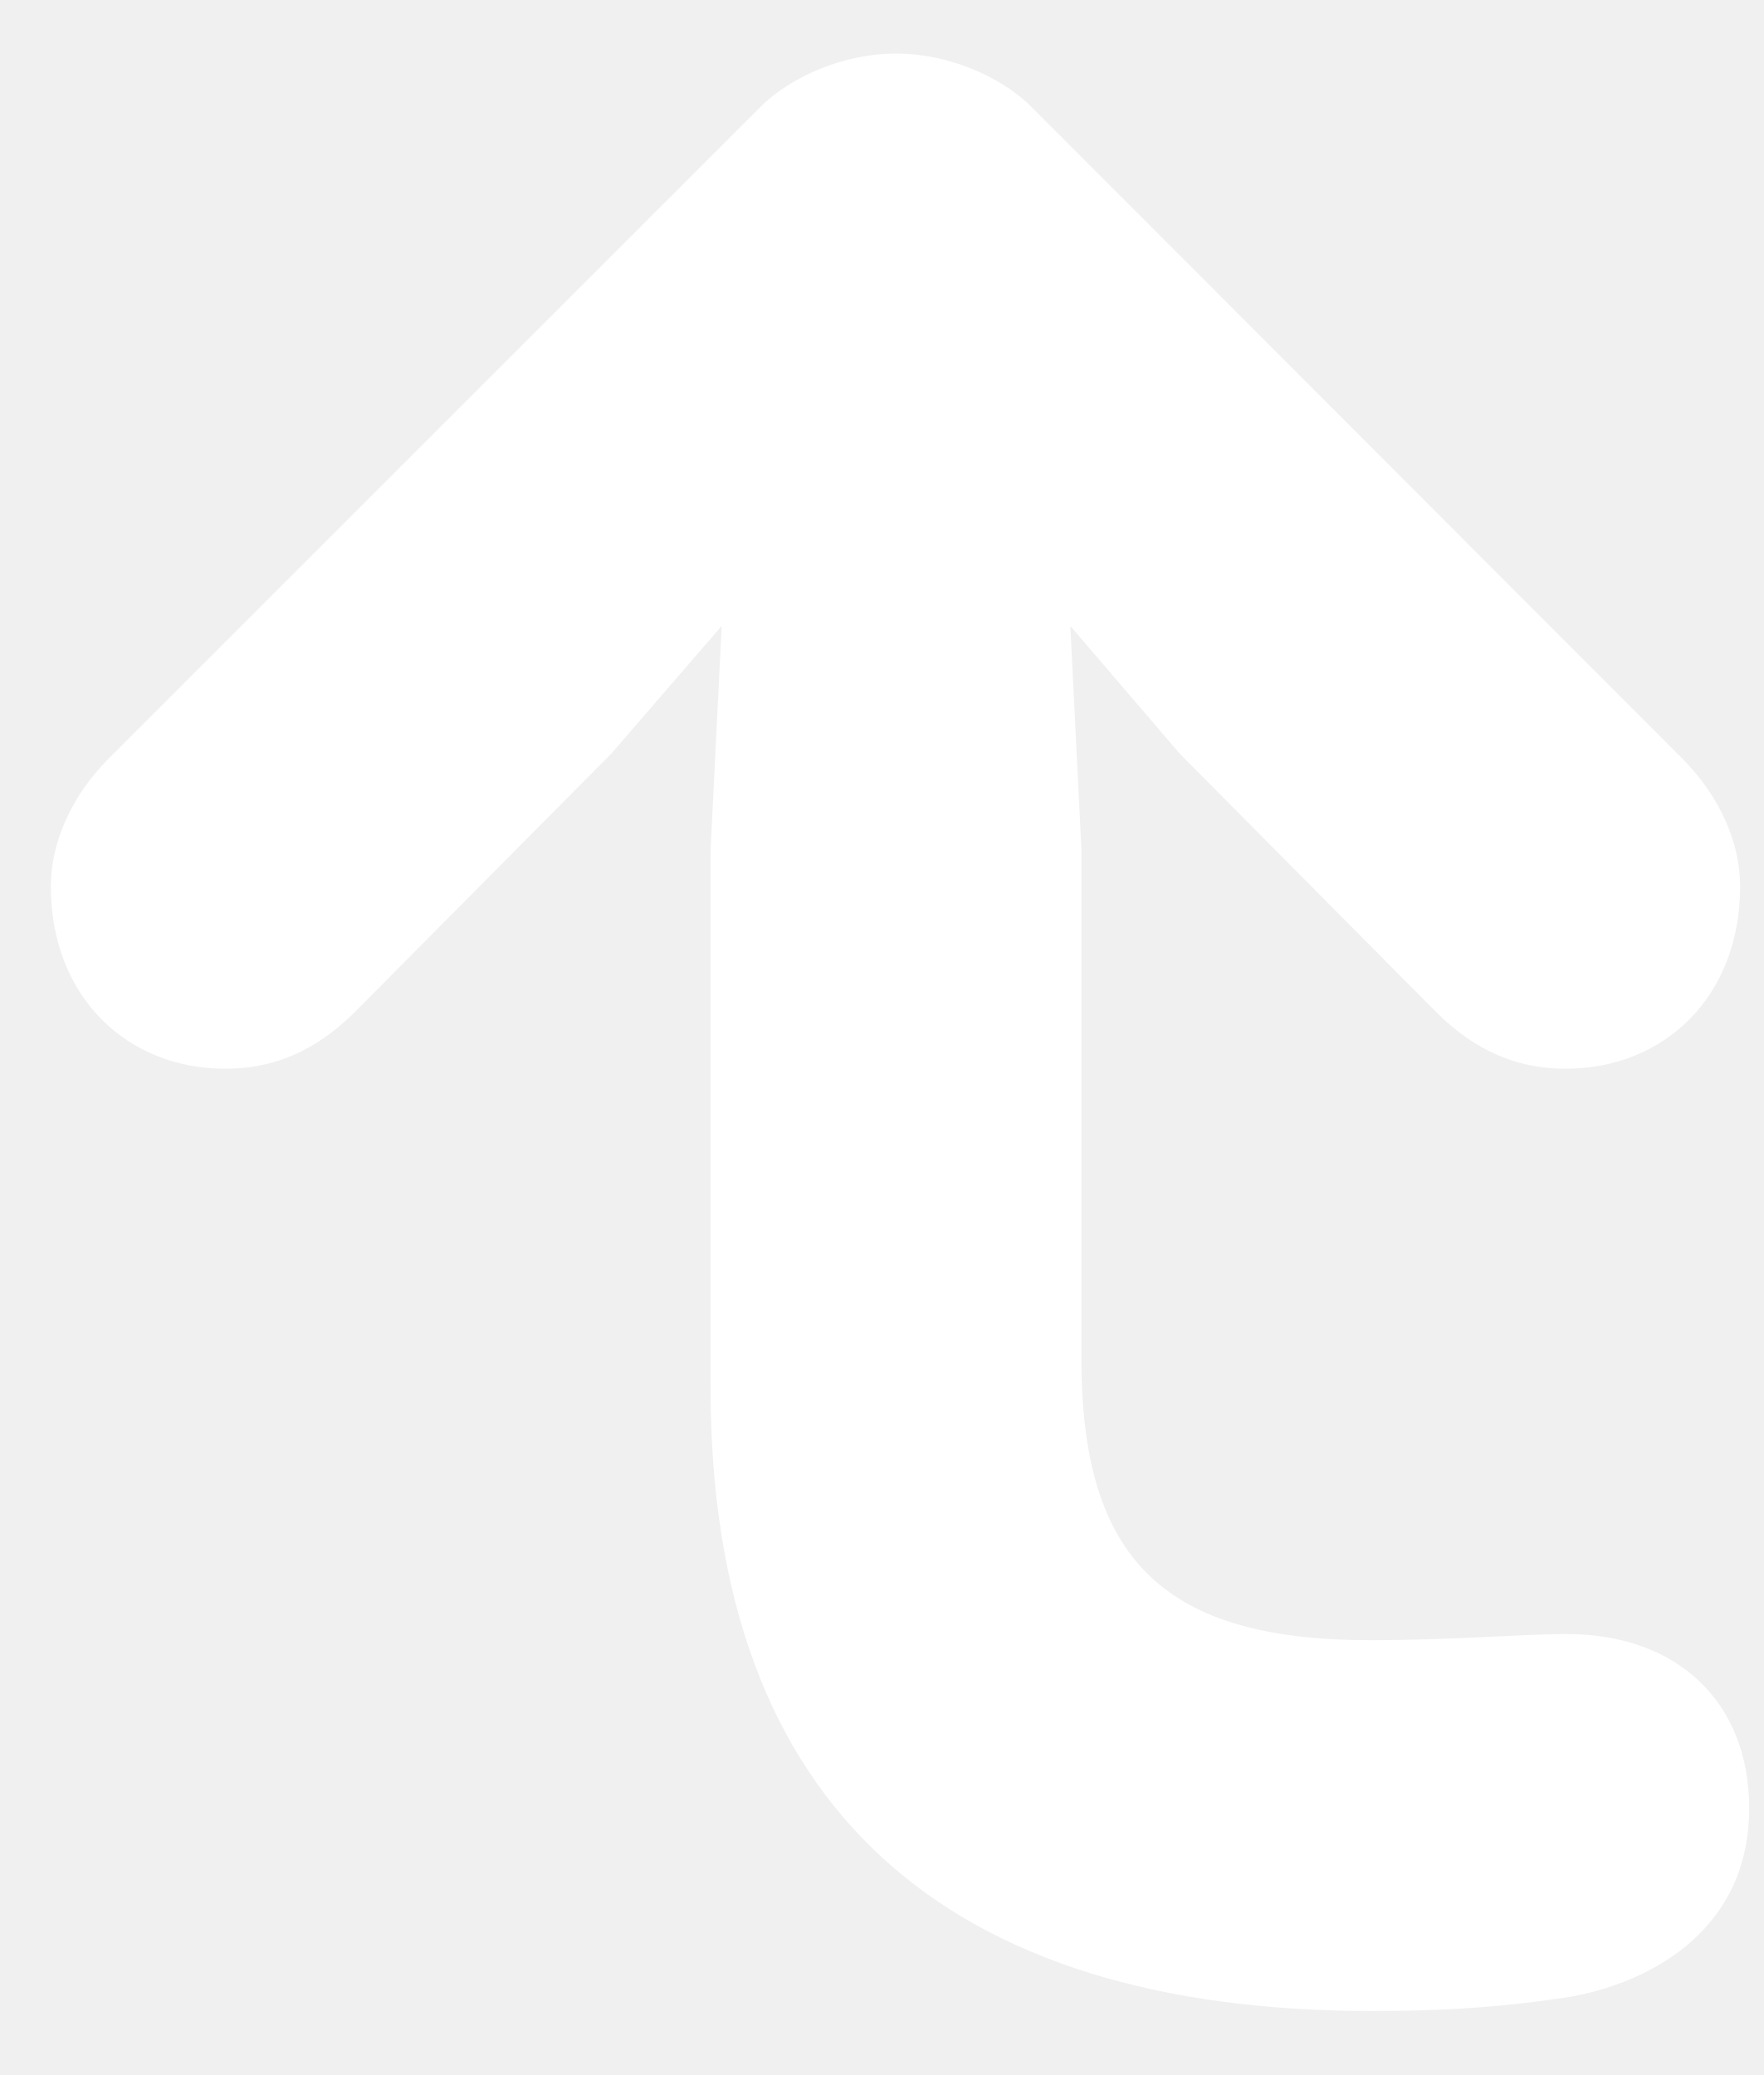
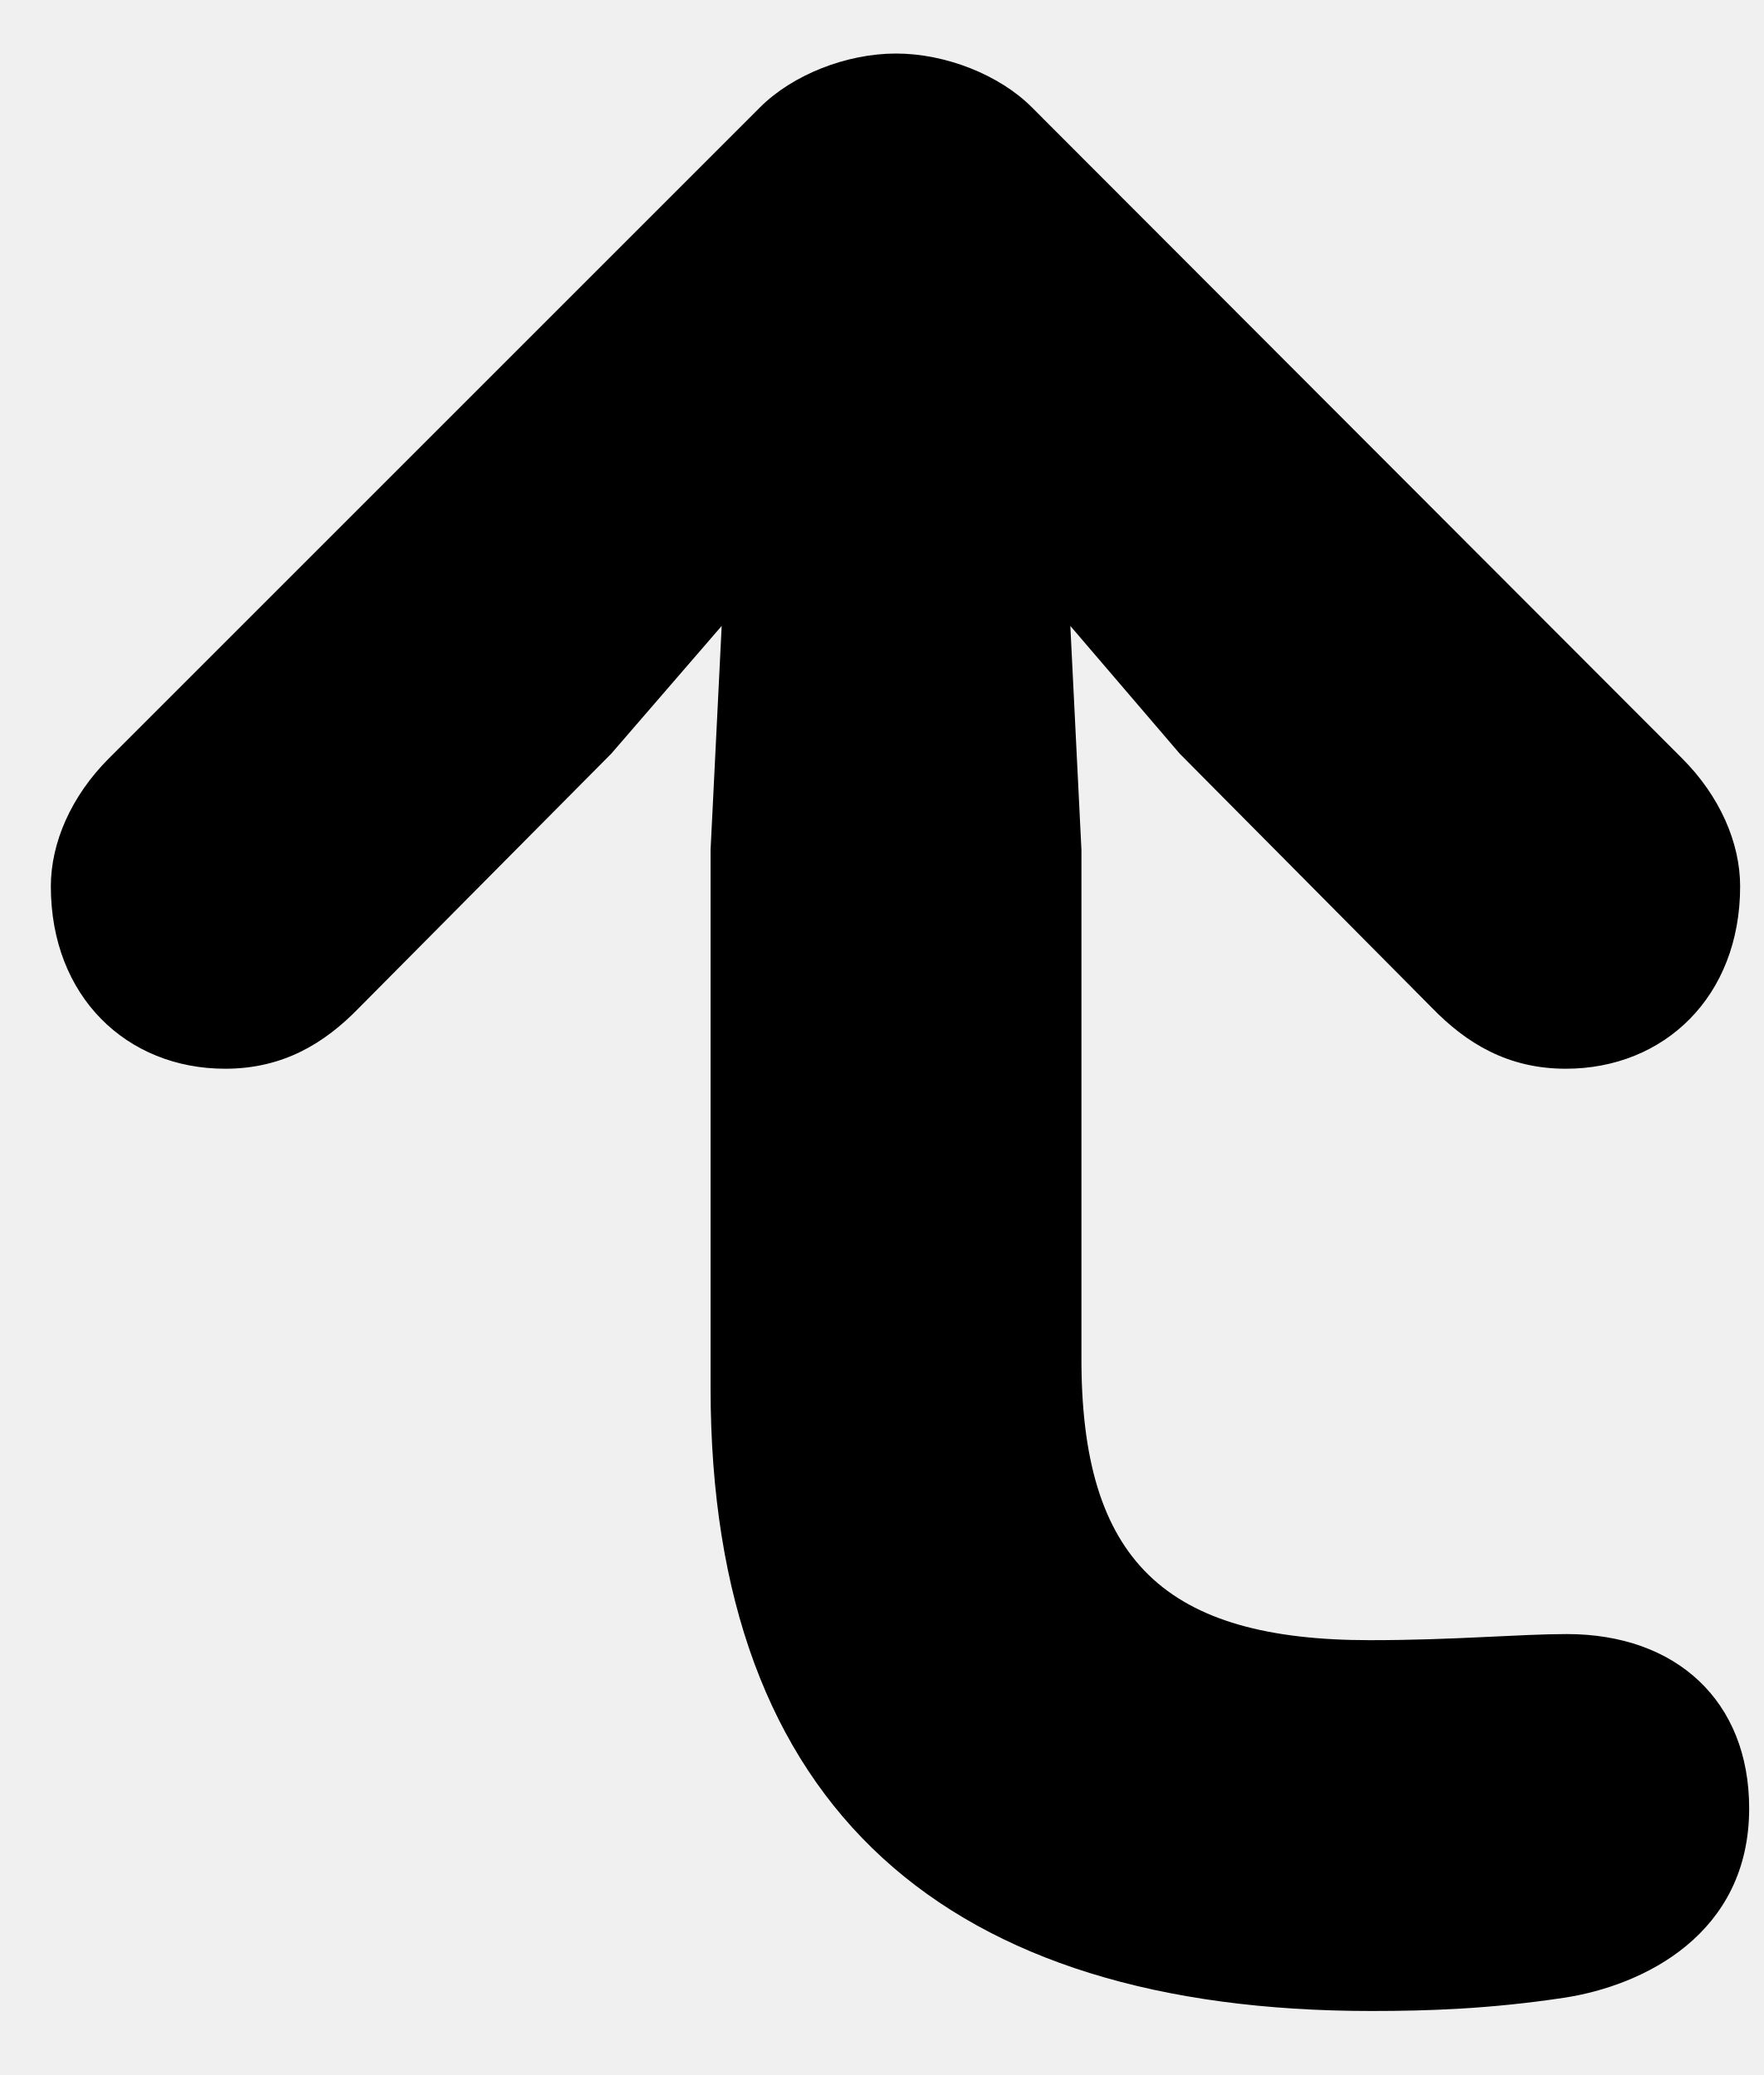
<svg xmlns="http://www.w3.org/2000/svg" width="17" height="20" viewBox="0 0 17 20" fill="none">
-   <path d="M13.215 19.383C13.771 19.383 14.357 19.363 15.07 19.256C15.842 19.139 16.857 18.641 16.857 17.43C16.857 16.395 16.154 15.75 15.1 15.75C14.641 15.75 14.016 15.809 13.205 15.809C11.232 15.809 10.412 15.047 10.422 13.065V8.191L10.315 6.033L11.369 7.264L13.801 9.715C14.133 10.057 14.533 10.301 15.09 10.301C16.037 10.301 16.77 9.607 16.77 8.543C16.77 8.123 16.574 7.674 16.213 7.312L9.943 1.033C9.631 0.721 9.113 0.516 8.635 0.516C8.156 0.516 7.639 0.721 7.326 1.033L1.047 7.312C0.686 7.674 0.49 8.123 0.49 8.543C0.49 9.607 1.223 10.301 2.17 10.301C2.727 10.301 3.127 10.057 3.459 9.715L5.891 7.264L6.955 6.033L6.848 8.191V13.377C6.848 17.449 9.143 19.383 13.215 19.383Z" fill="white" />
+   <path d="M13.215 19.383C13.771 19.383 14.357 19.363 15.07 19.256C15.842 19.139 16.857 18.641 16.857 17.43C16.857 16.395 16.154 15.75 15.1 15.75C14.641 15.75 14.016 15.809 13.205 15.809C11.232 15.809 10.412 15.047 10.422 13.065V8.191L10.315 6.033L11.369 7.264L13.801 9.715C14.133 10.057 14.533 10.301 15.09 10.301C16.037 10.301 16.77 9.607 16.77 8.543C16.77 8.123 16.574 7.674 16.213 7.312L9.943 1.033C9.631 0.721 9.113 0.516 8.635 0.516C8.156 0.516 7.639 0.721 7.326 1.033L1.047 7.312C0.686 7.674 0.49 8.123 0.49 8.543C0.49 9.607 1.223 10.301 2.17 10.301C2.727 10.301 3.127 10.057 3.459 9.715L5.891 7.264L6.955 6.033L6.848 8.191V13.377C6.848 17.449 9.143 19.383 13.215 19.383Z" fill="currentColor" />
</svg>
